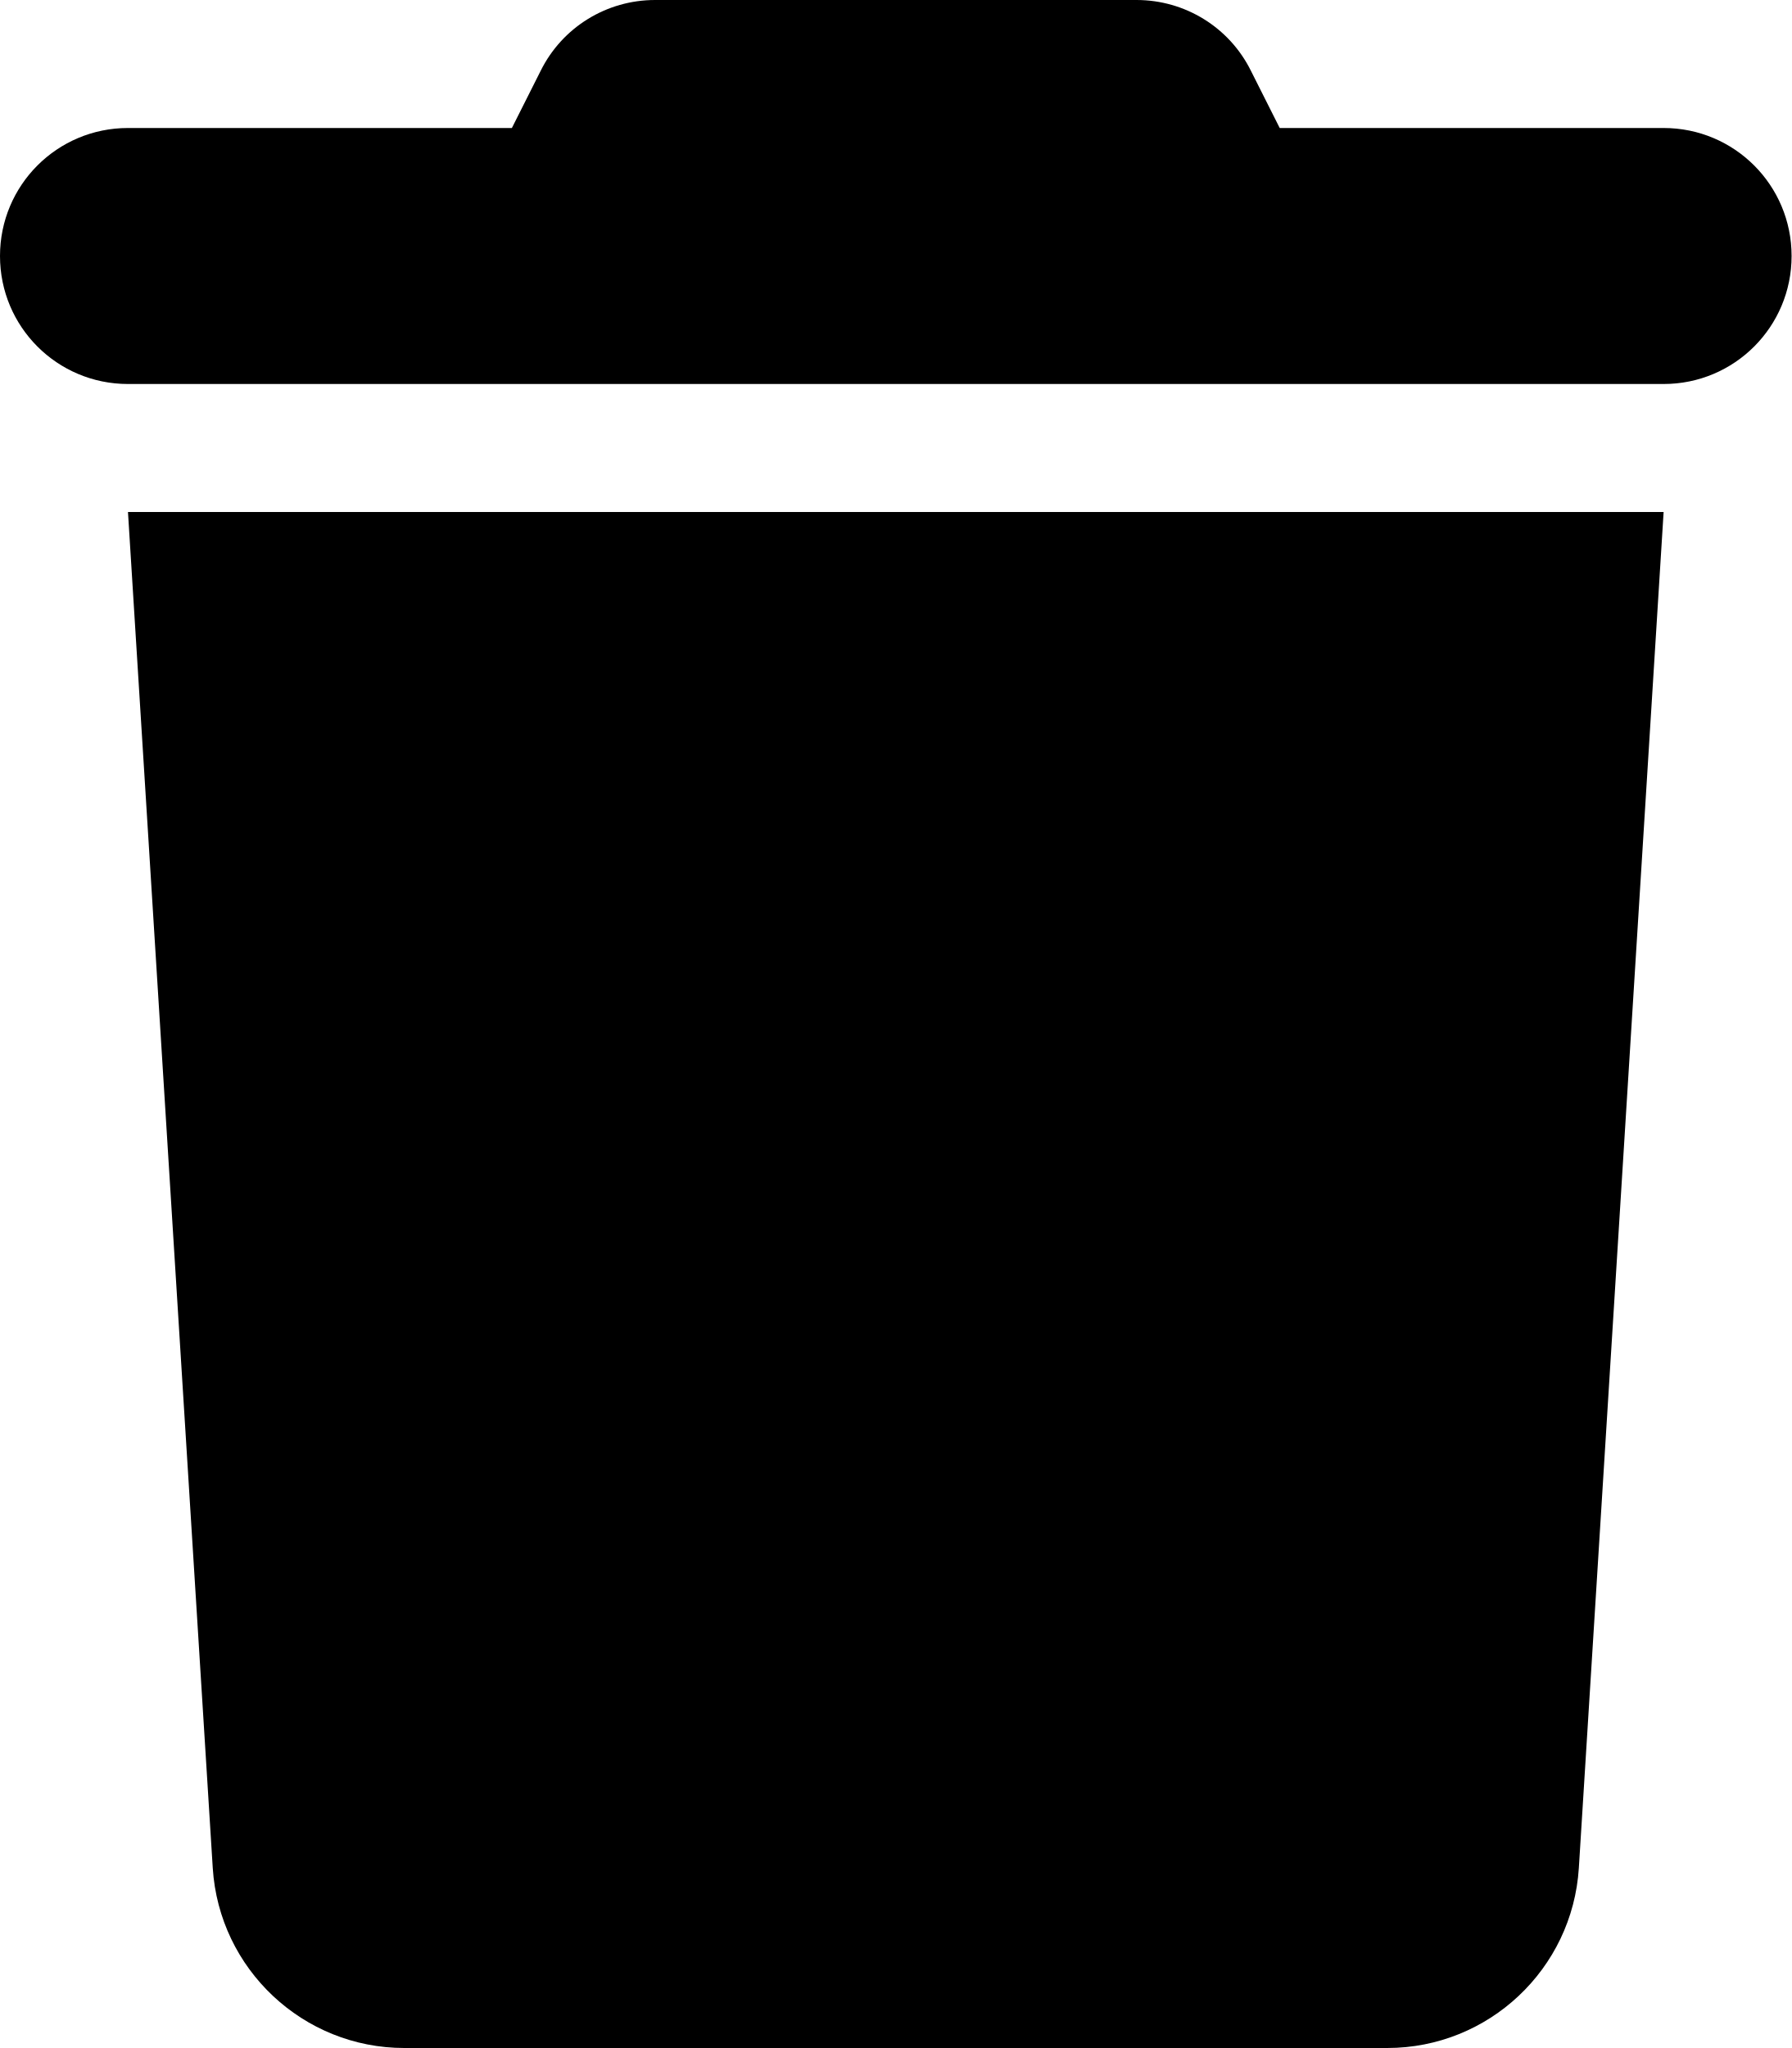
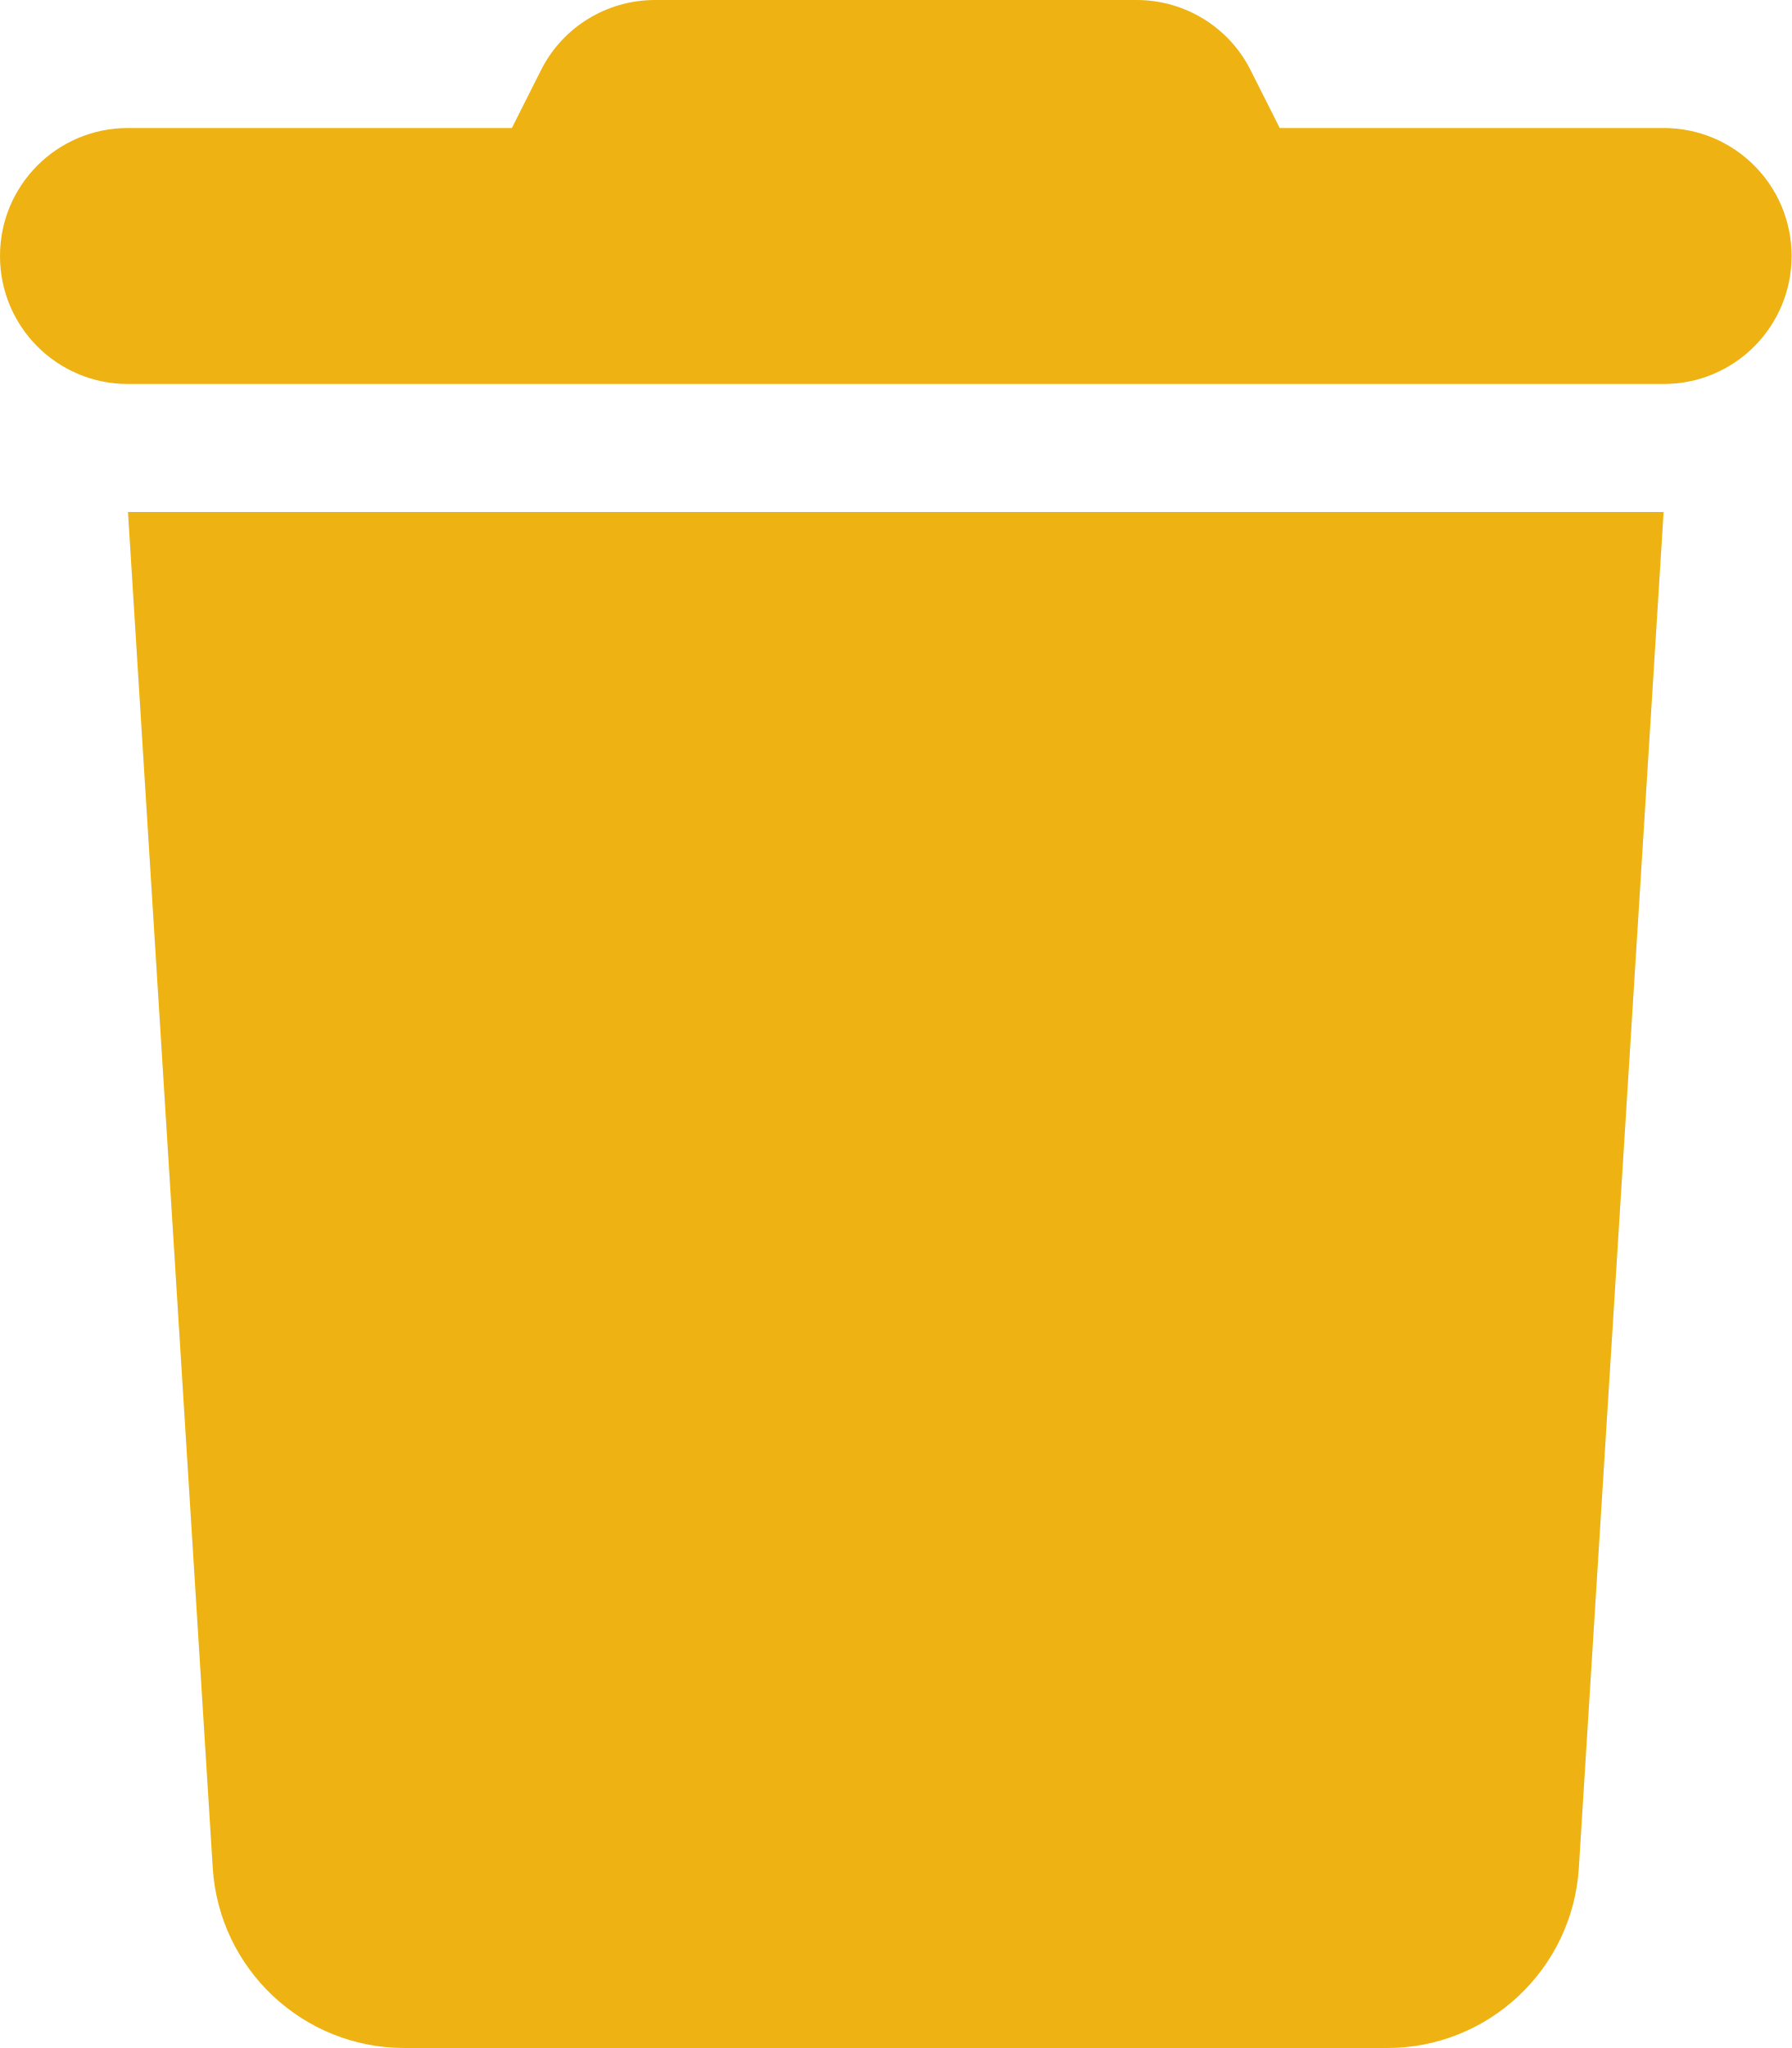
- <svg xmlns="http://www.w3.org/2000/svg" viewBox="0 0 448 512">
-   <path d="M135.2 17.7L128 32H32C14.3 32 0 46.3 0 64S14.3 96 32 96H416c17.7 0 32-14.3 32-32s-14.3-32-32-32H320l-7.2-14.3C307.4 6.8 296.3 0 284.2 0H163.8c-12.1 0-23.2 6.8-28.6 17.7zM416 128H32L53.2 467c1.6 25.3 22.6 45 47.9 45H346.9c25.3 0 46.3-19.7 47.9-45L416 128z" />
+ <svg xmlns="http://www.w3.org/2000/svg" width="100%" height="100%" viewBox="0 0 448 512" version="1.1" xml:space="preserve" style="fill-rule:evenodd;clip-rule:evenodd;stroke-linejoin:round;stroke-miterlimit:2;">
+   <path d="M135.2,17.7L128,32L32,32C14.3,32 0,46.3 0,64C0,81.7 14.3,96 32,96L416,96C433.7,96 448,81.7 448,64C448,46.3 433.7,32 416,32L320,32L312.8,17.7C307.4,6.8 296.3,0 284.2,0L163.8,0C151.7,0 140.6,6.8 135.2,17.7ZM416,128L32,128L53.2,467C54.8,492.3 75.8,512 101.1,512L346.9,512C372.2,512 393.2,492.3 394.8,467L416,128Z" style="fill:rgb(238,179,18);fill-rule:nonzero;" />
</svg>
